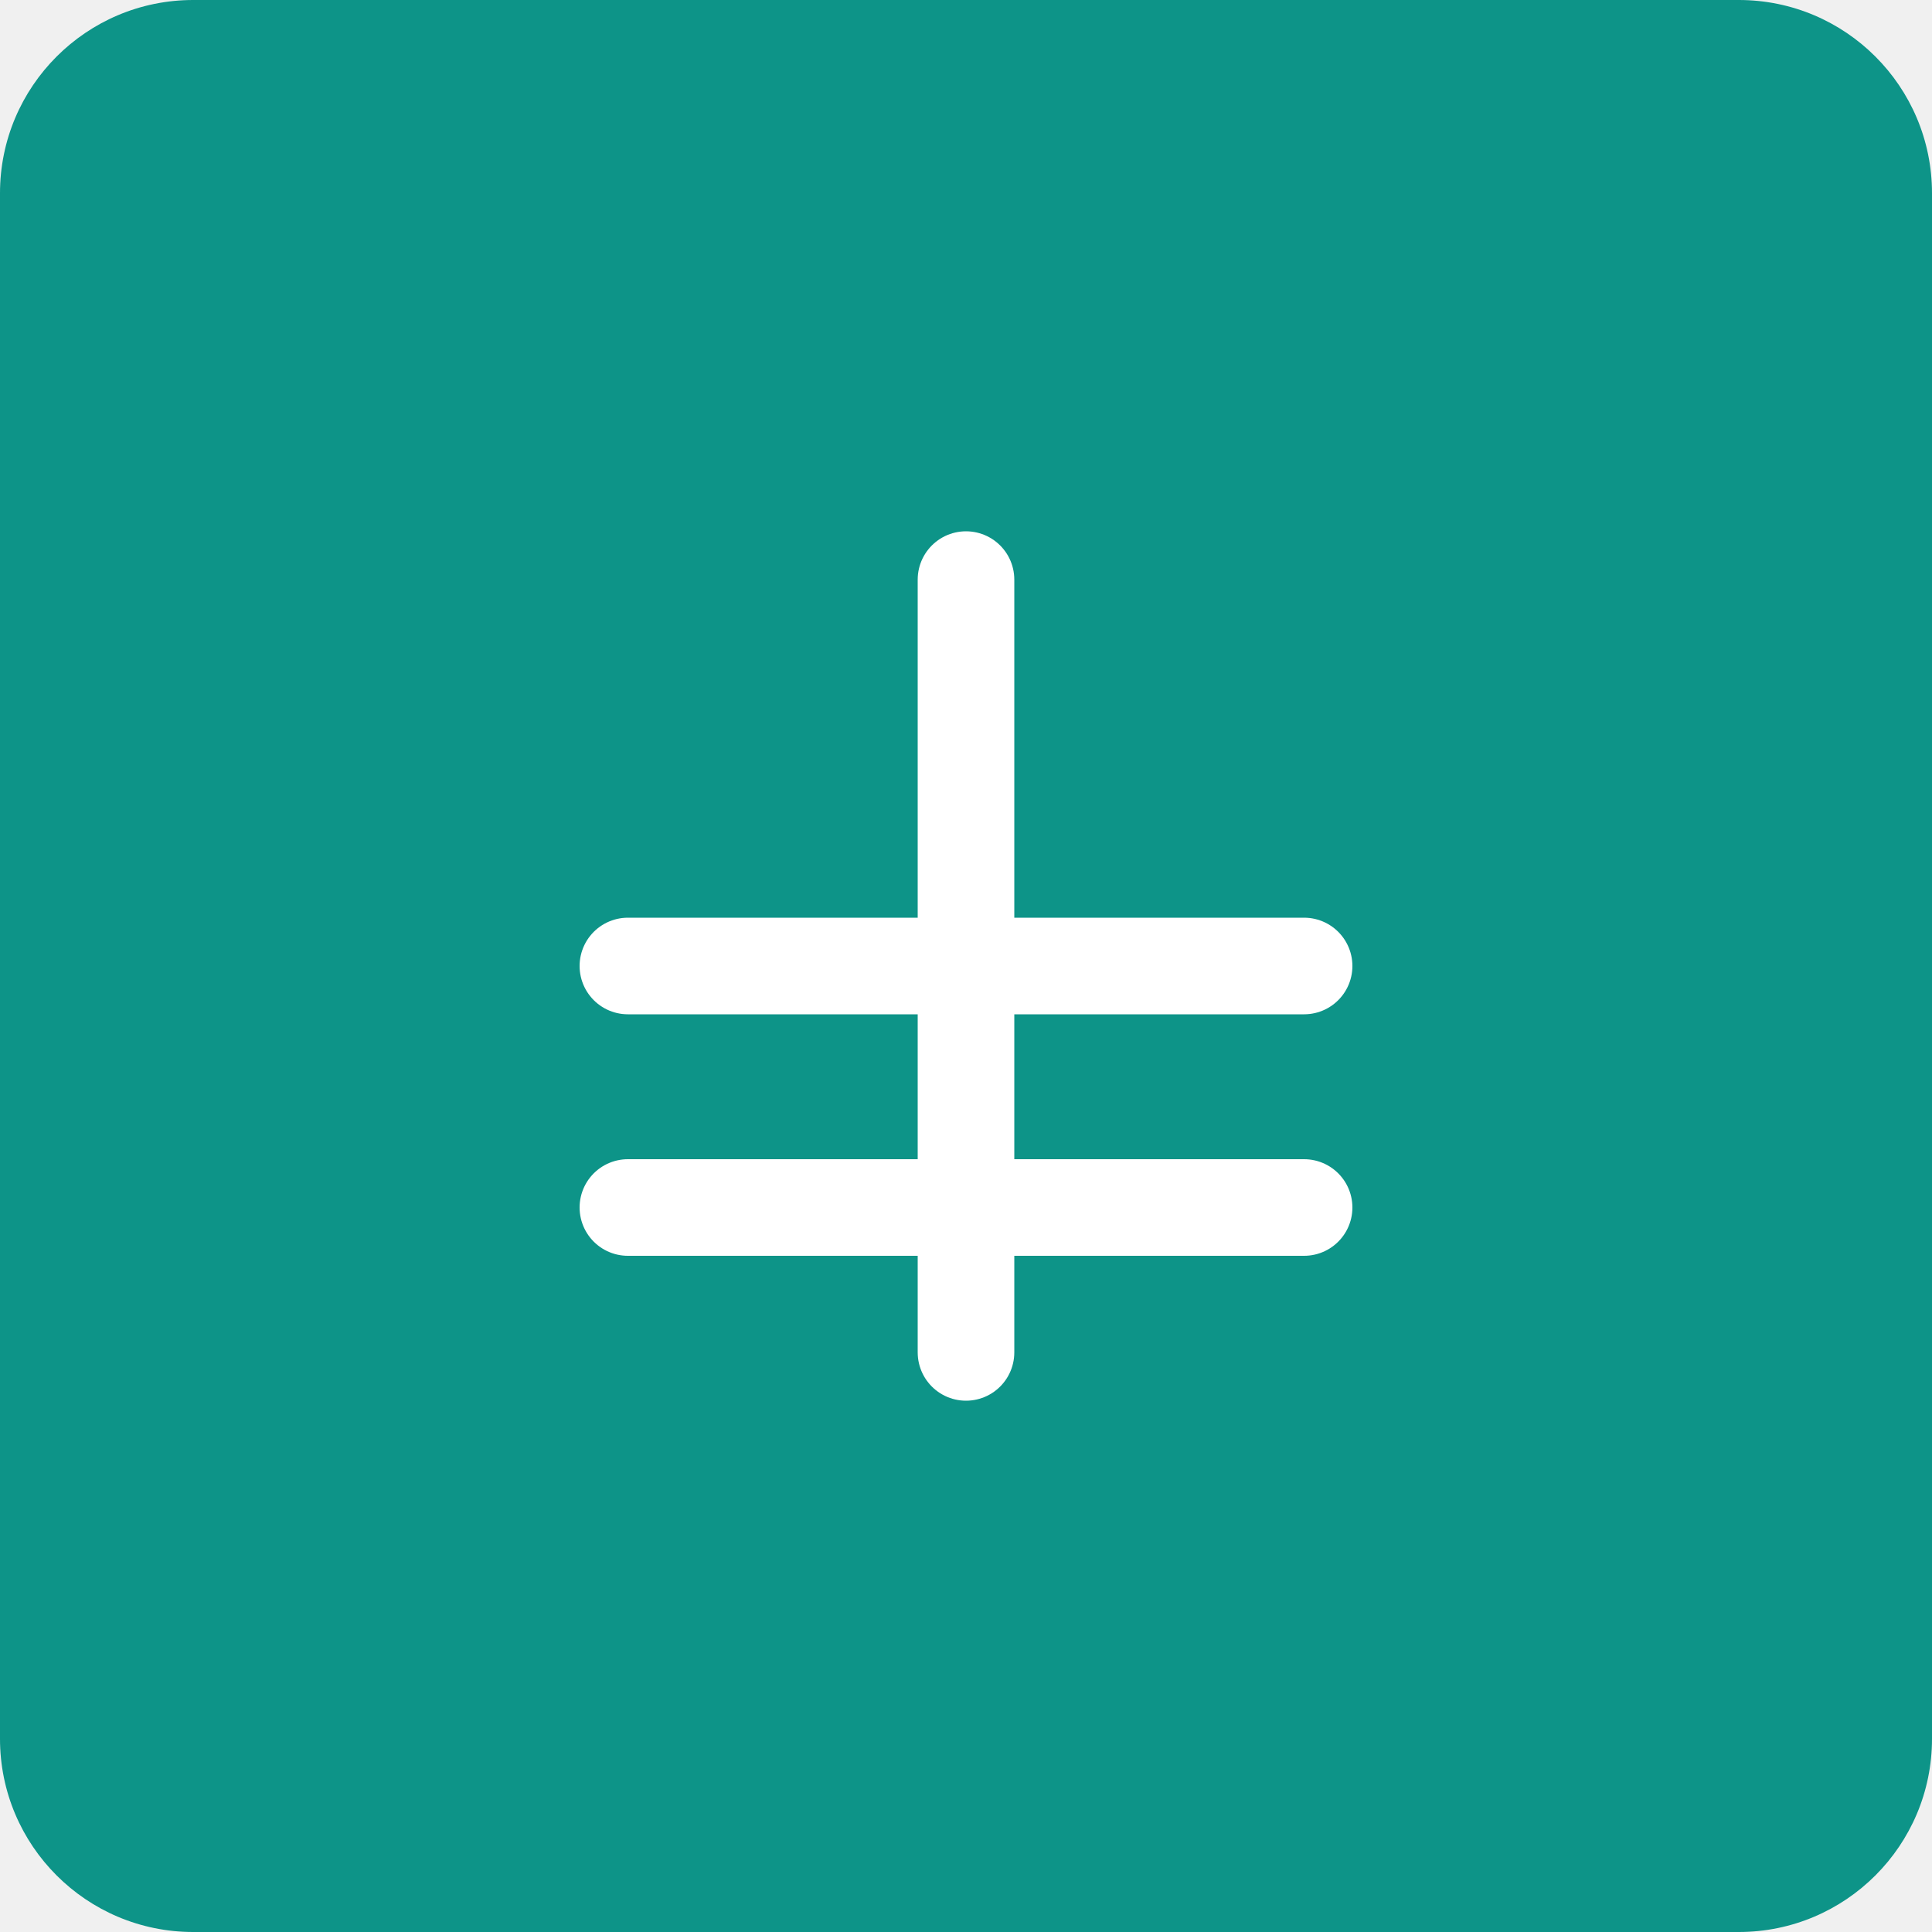
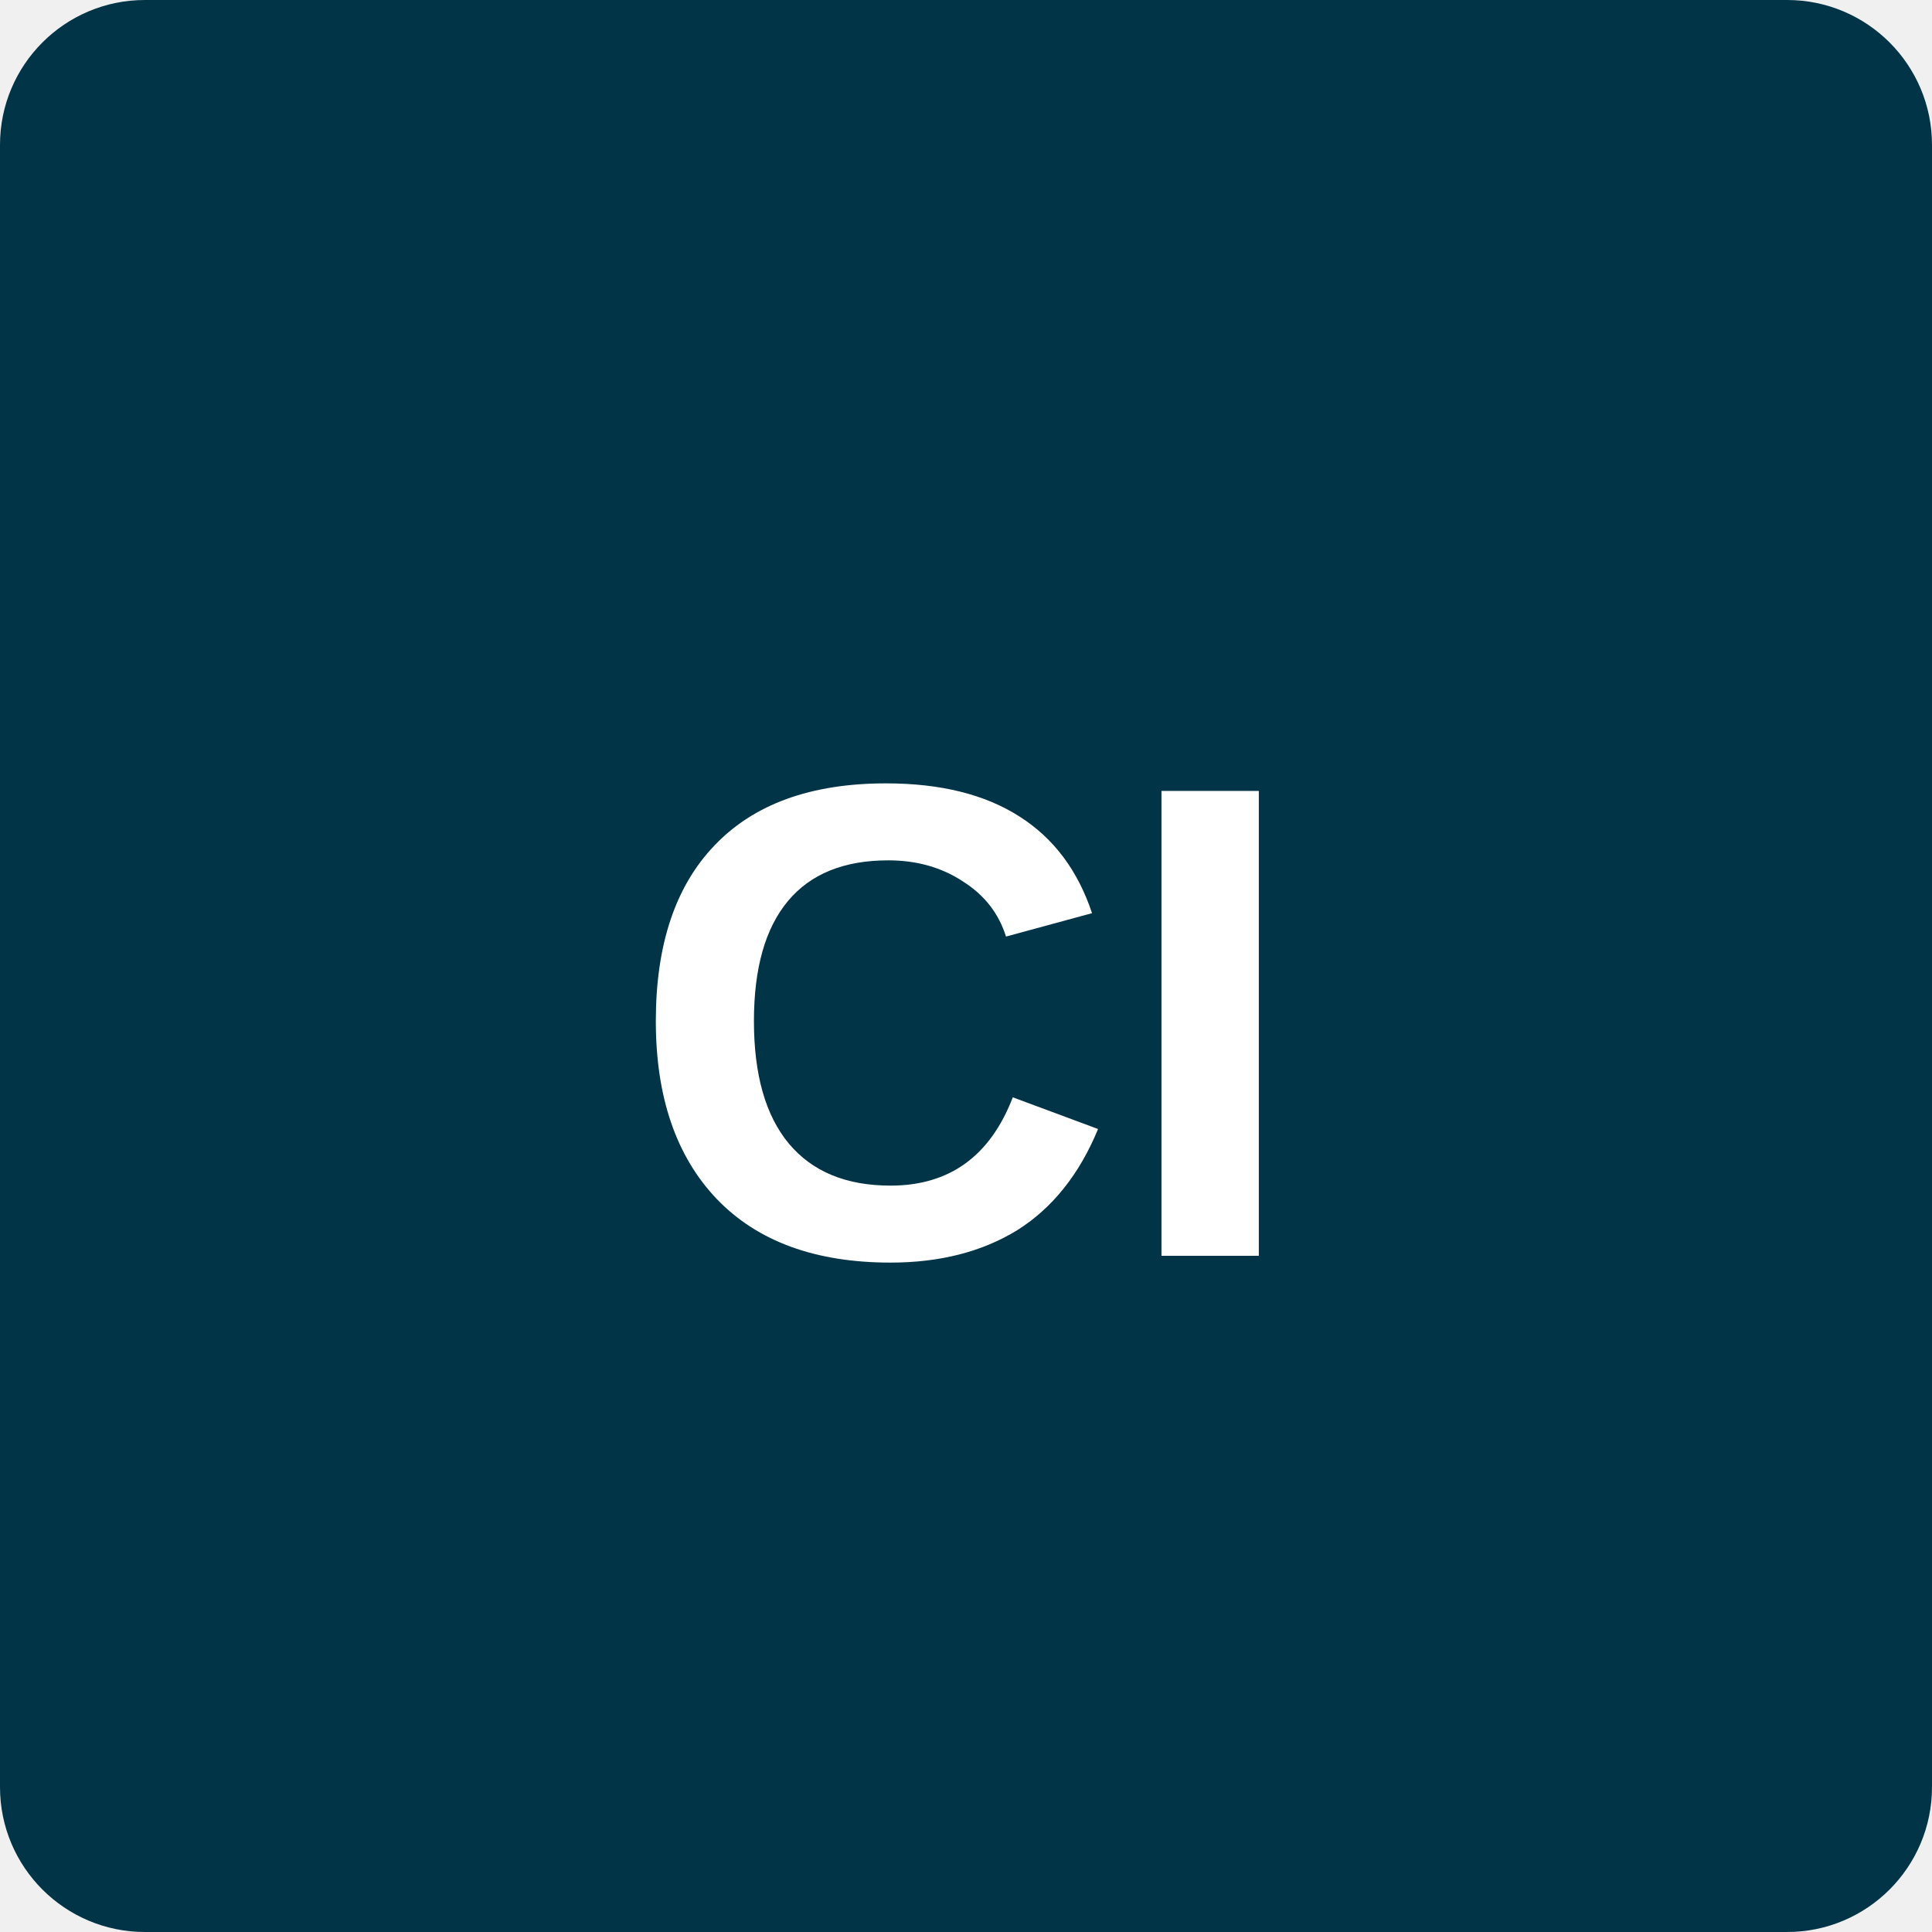
- <svg xmlns="http://www.w3.org/2000/svg" width="40" height="40" viewBox="0 0 40 40" fill="none">
-   <rect width="40" height="40" rx="4" fill="#0D9488" />
-   <path d="M20 12v16M13 20h14M13 25h14" stroke="#fff" stroke-width="2" stroke-linecap="round" />
+ <svg xmlns="http://www.w3.org/2000/svg" width="40" height="40" viewBox="0 0 40 40" fill="none" role="img" aria-label="Clean Immeuble">
+   <rect width="40" height="40" rx="3" fill="#023448" />
+   <text x="20" y="26" text-anchor="middle" font-family="Arial Black,Arial,sans-serif" font-size="14" font-weight="800" fill="#FFFFFF">CI</text>
</svg>
